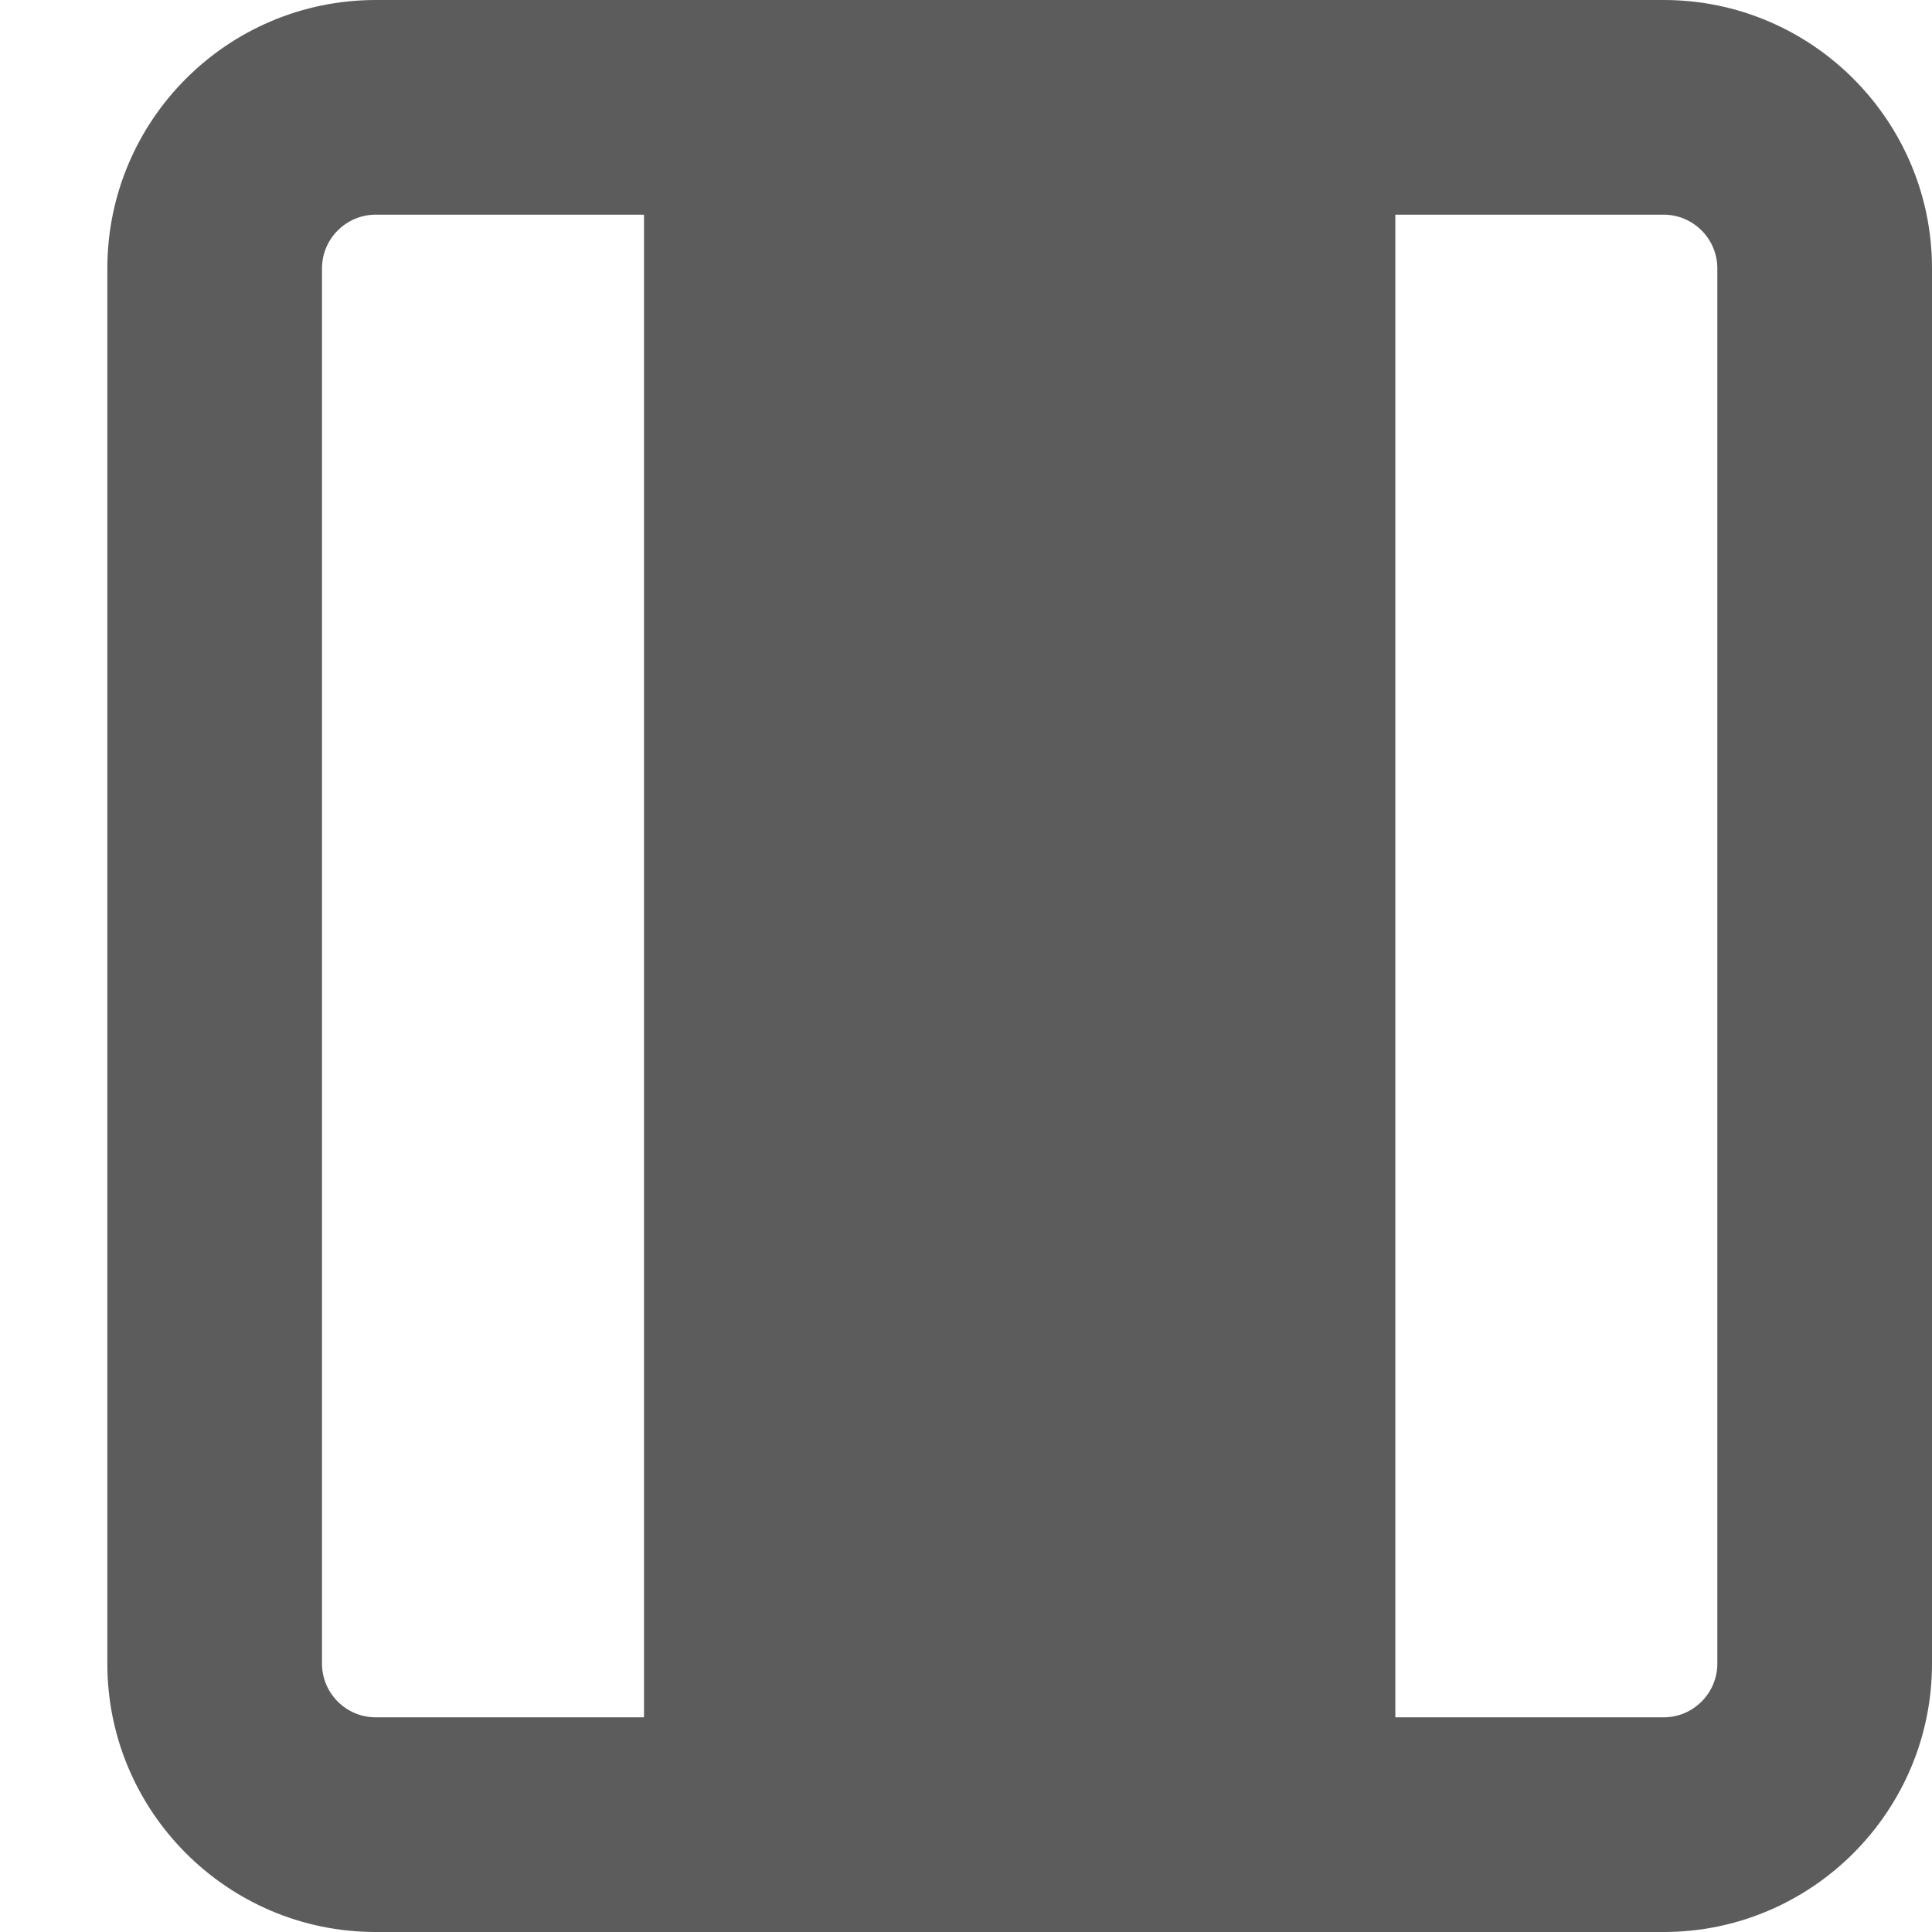
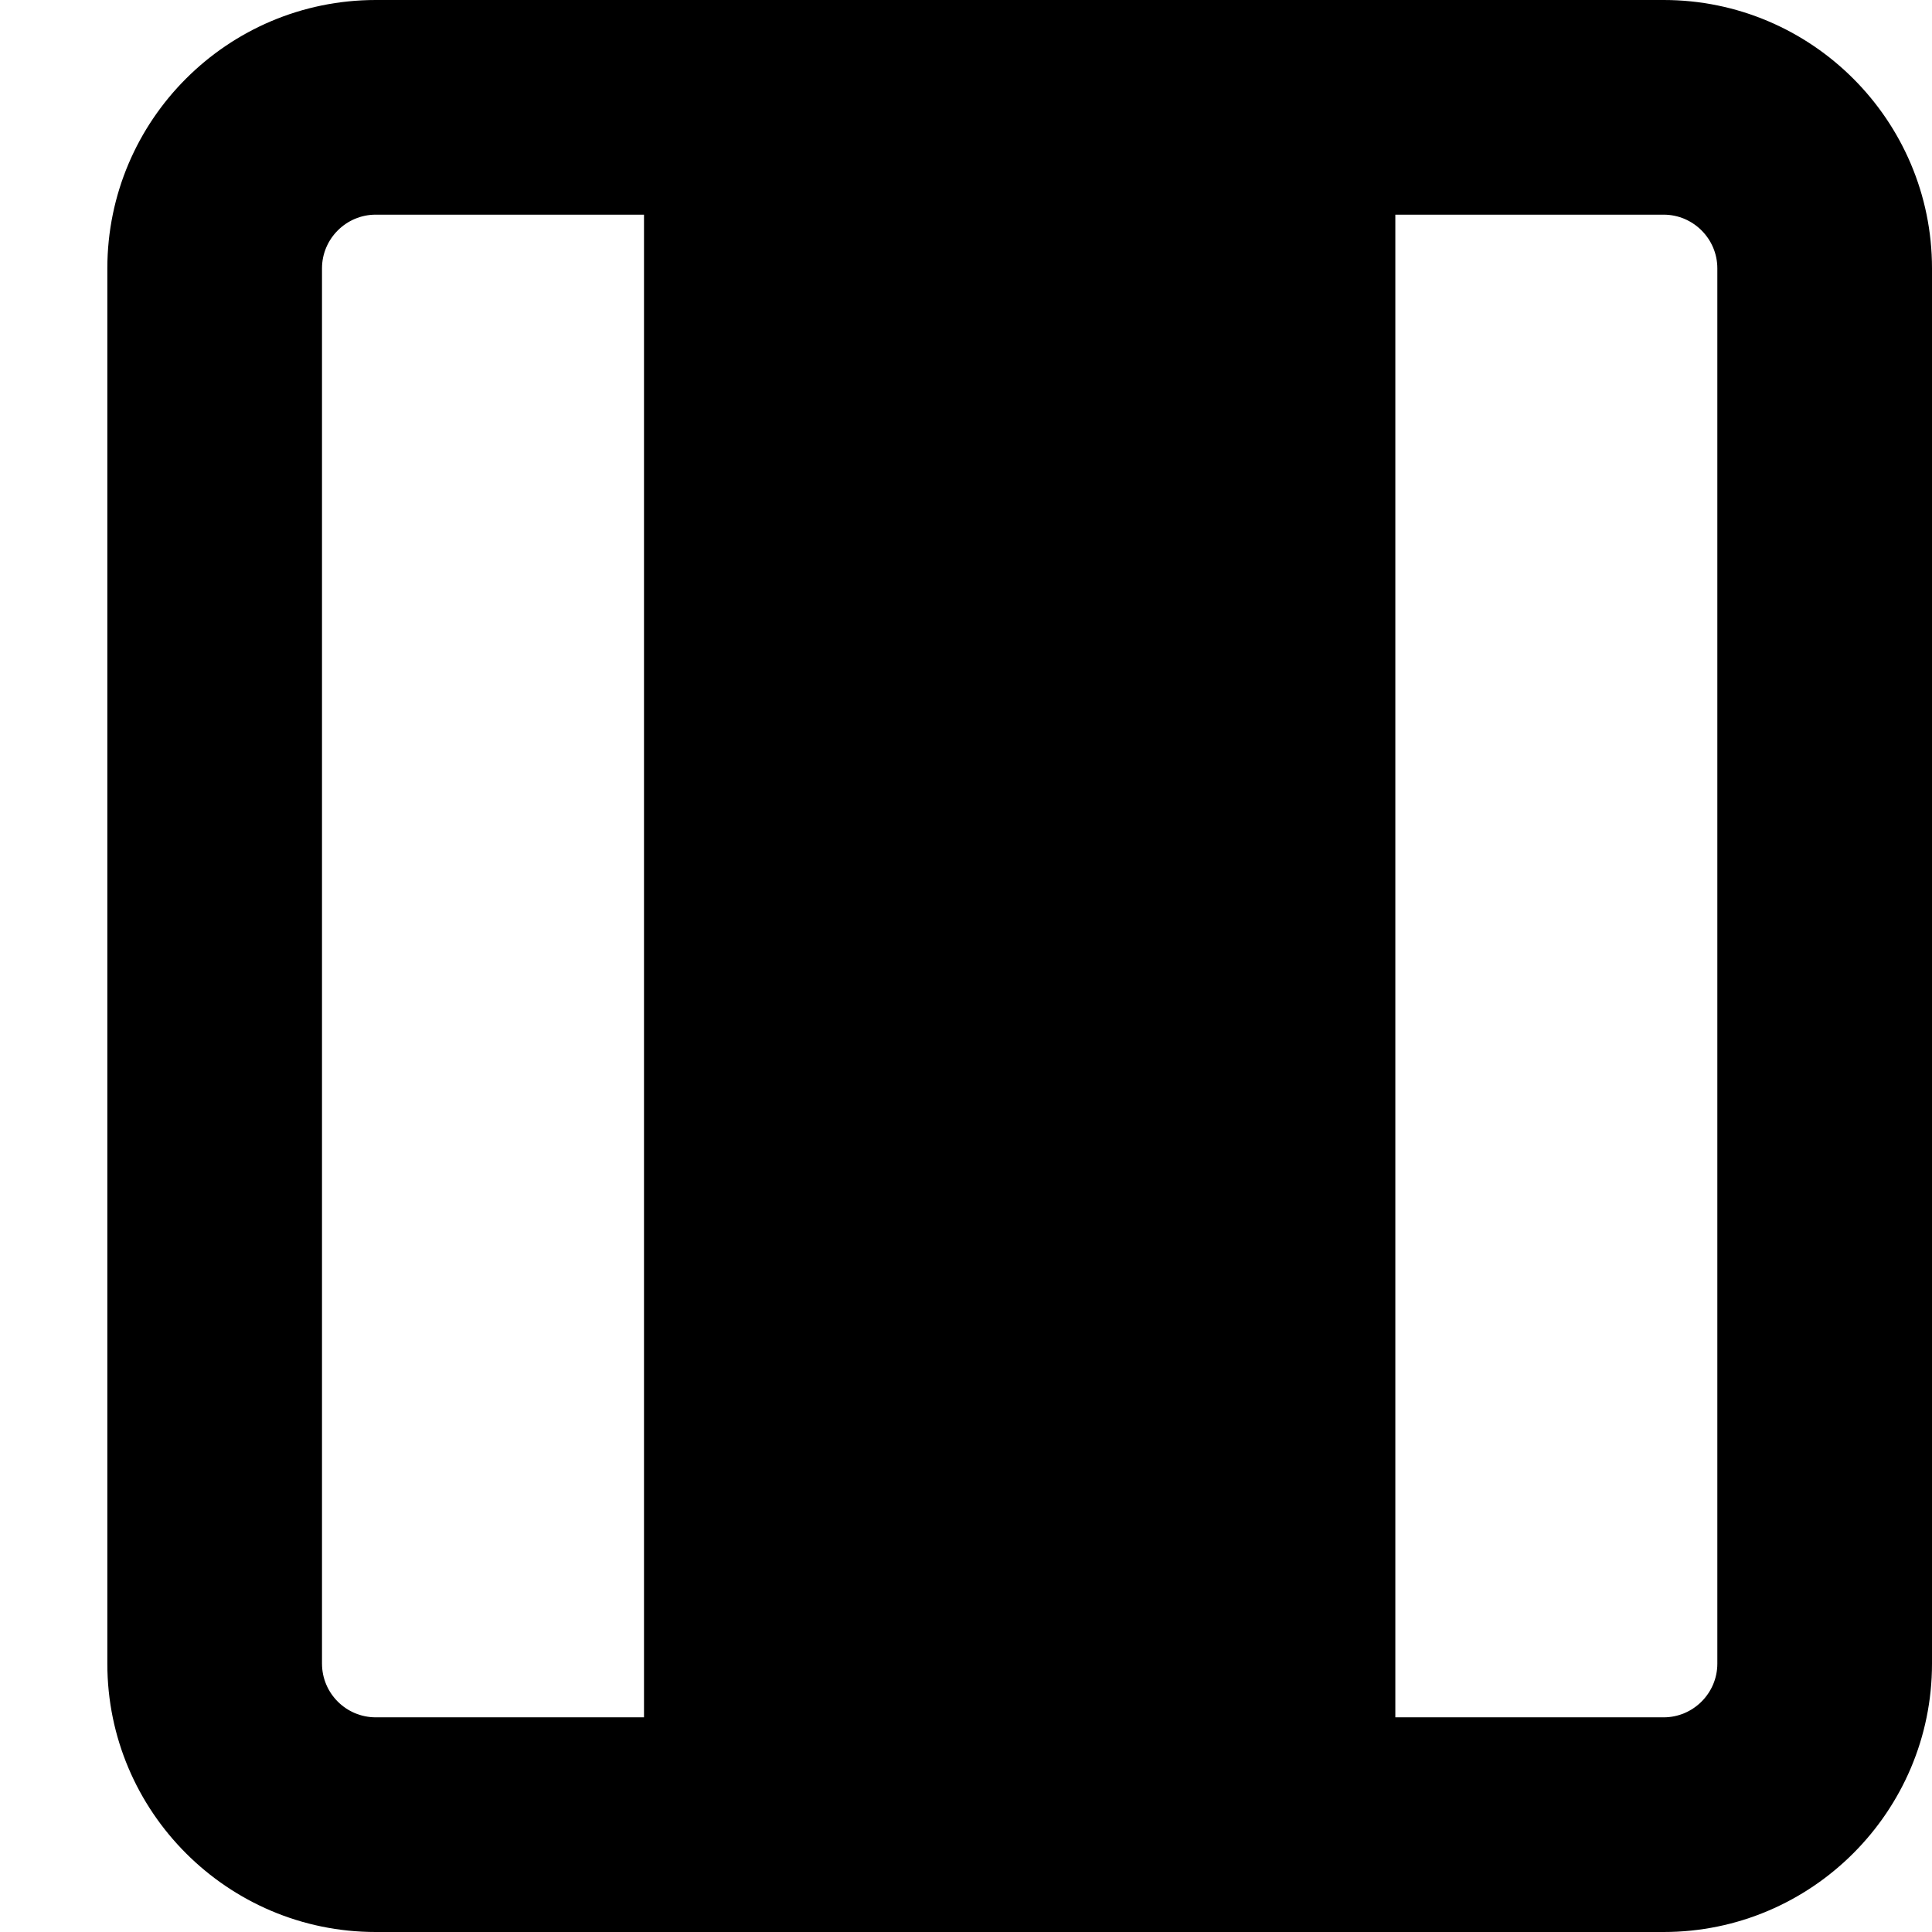
<svg xmlns="http://www.w3.org/2000/svg" width="18" height="18" viewBox="0 0 18 18">
-   <path d="M15.5 0h-12A2.502 2.502 0 0 0 1 2.5v13C1 16.878 2.121 18 3.5 18h12c1.378 0 2.5-1.122 2.5-2.5v-13C18 1.121 16.878 0 15.5 0zm-12 16a.501.501 0 0 1-.5-.5v-13c0-.275.225-.5.5-.5H6v14H3.5zM8 16h3V2H8v14zm8-.5c0 .275-.225.5-.5.5H13V2h2.5c.275 0 .5.225.5.5v13z" fill="#5C5C5C" />
+   <path d="M15.5 0h-12A2.502 2.502 0 0 0 1 2.5v13C1 16.878 2.121 18 3.5 18h12c1.378 0 2.5-1.122 2.5-2.5v-13C18 1.121 16.878 0 15.5 0zm-12 16a.501.501 0 0 1-.5-.5v-13c0-.275.225-.5.5-.5H6v14H3.5zM8 16h3V2H8v14zm8-.5c0 .275-.225.5-.5.5H13V2h2.5c.275 0 .5.225.5.5v13z" />
</svg>
